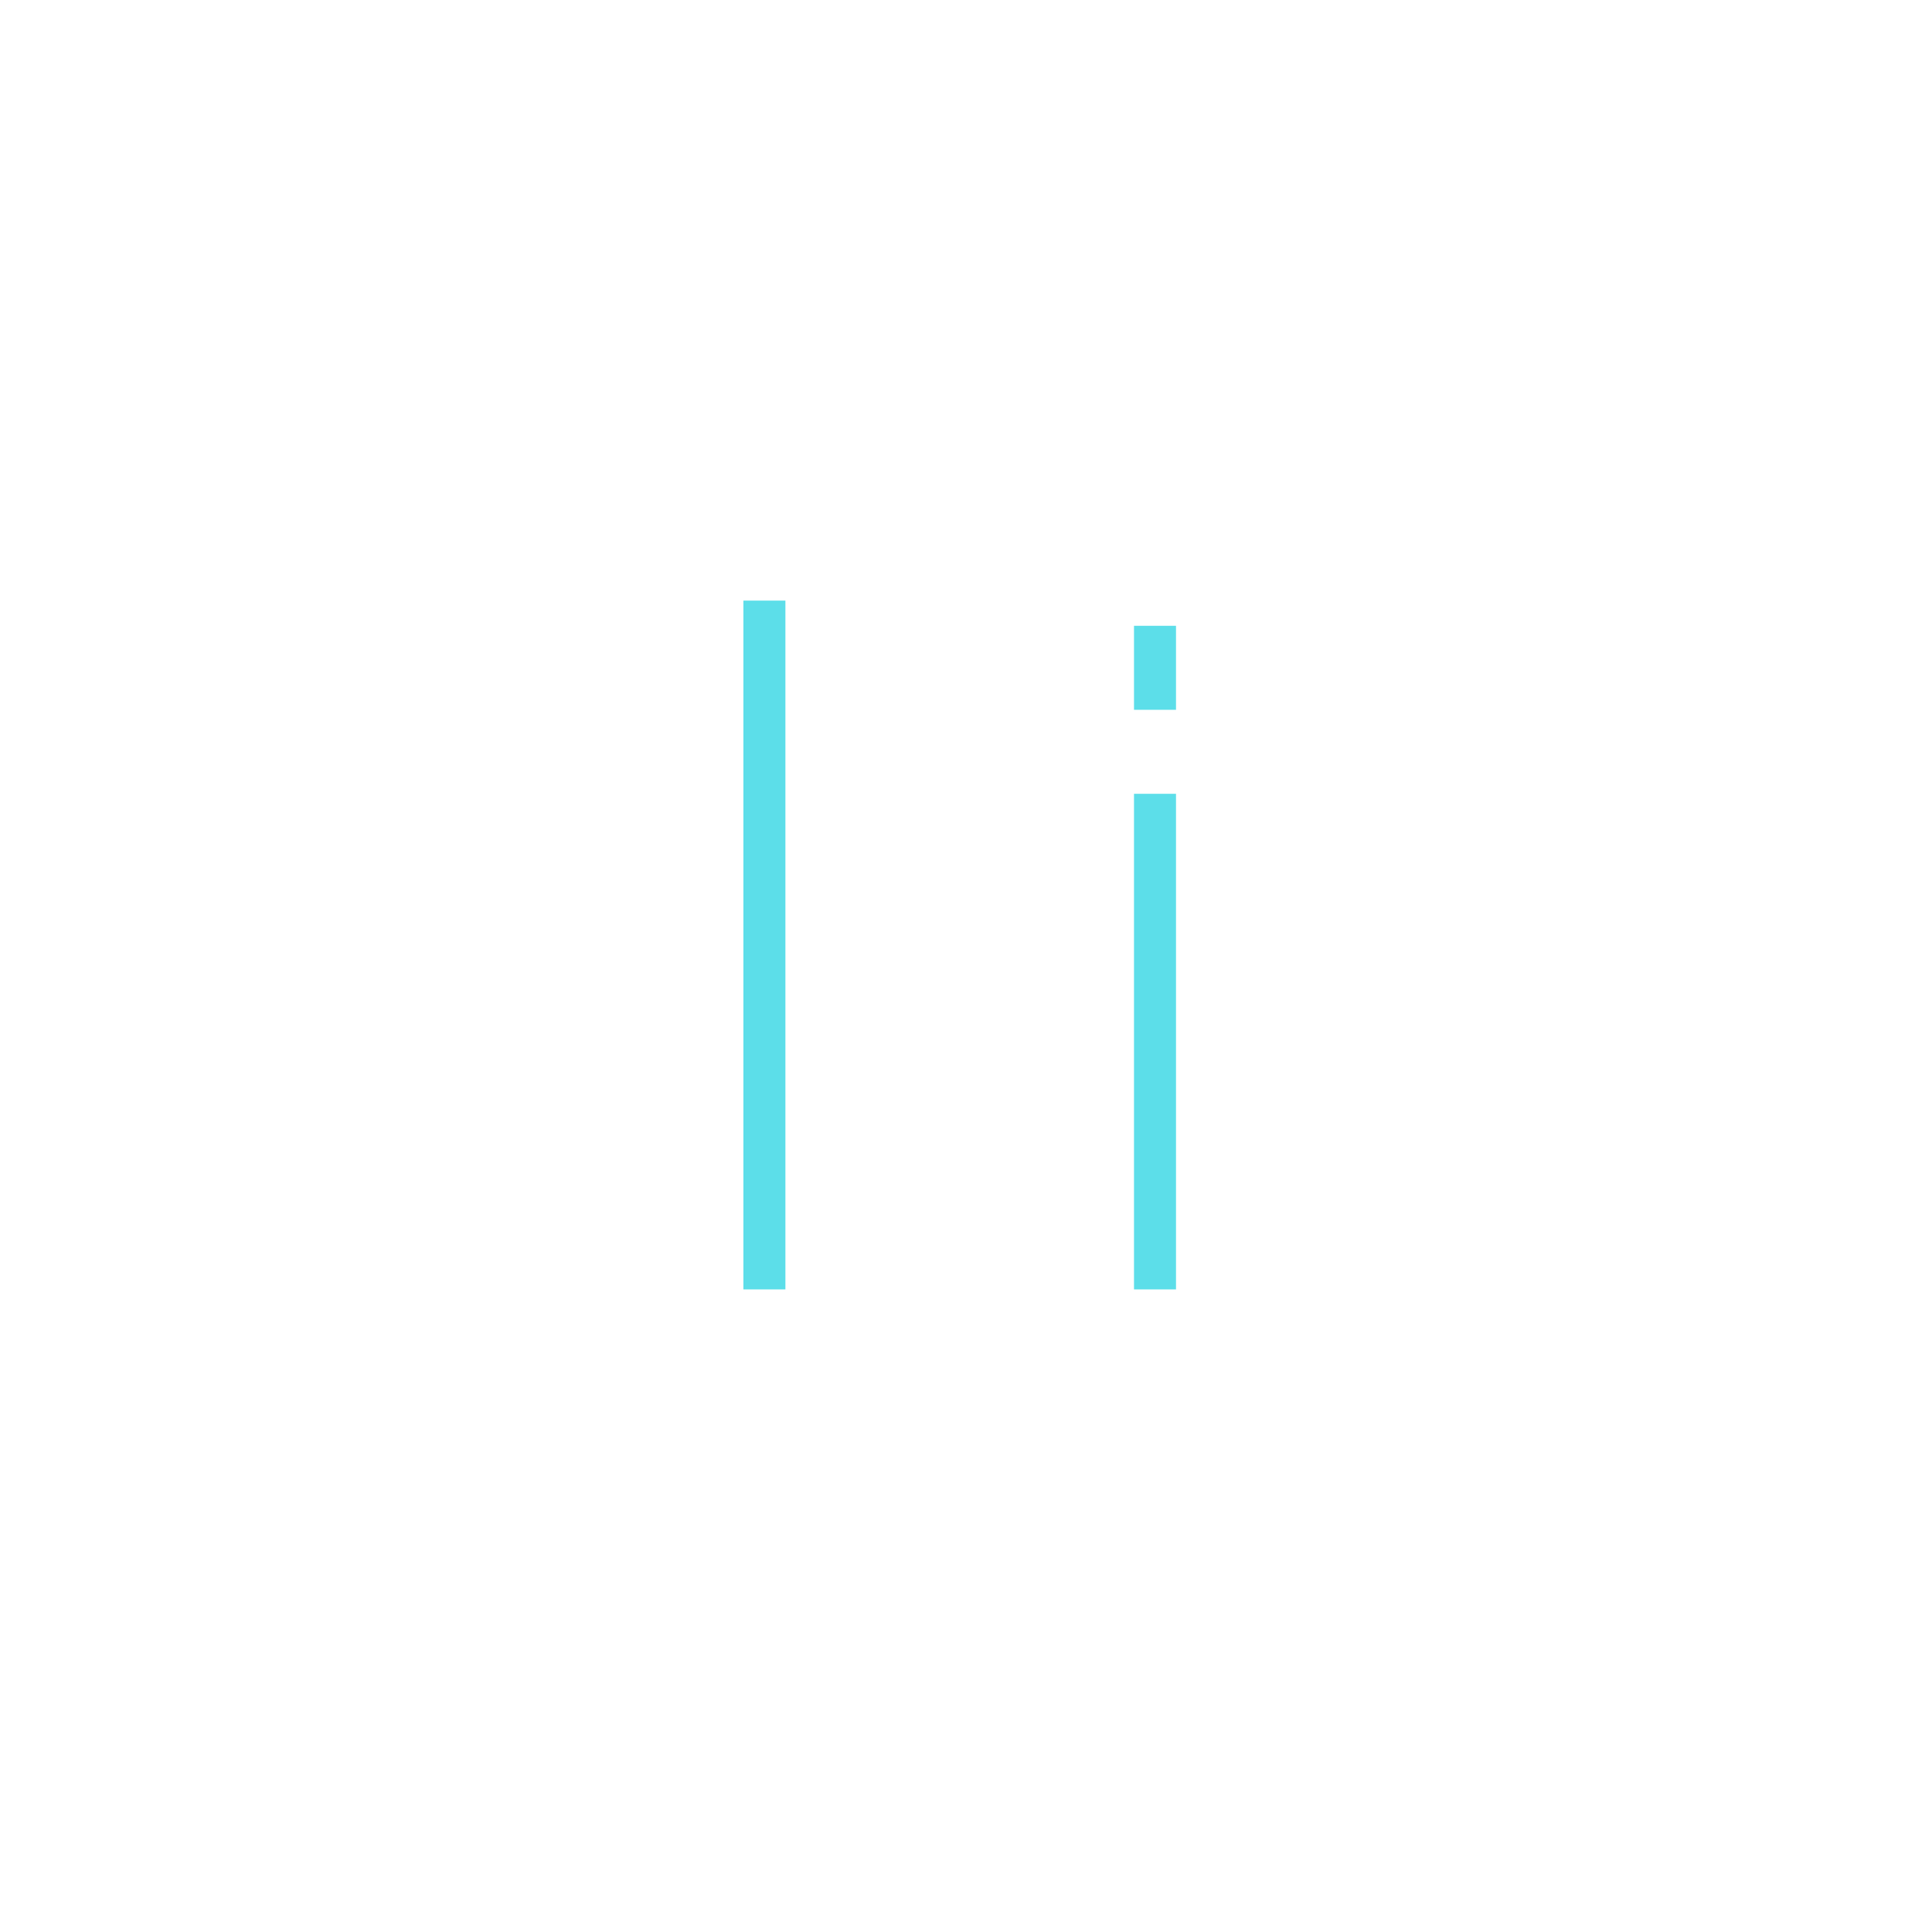
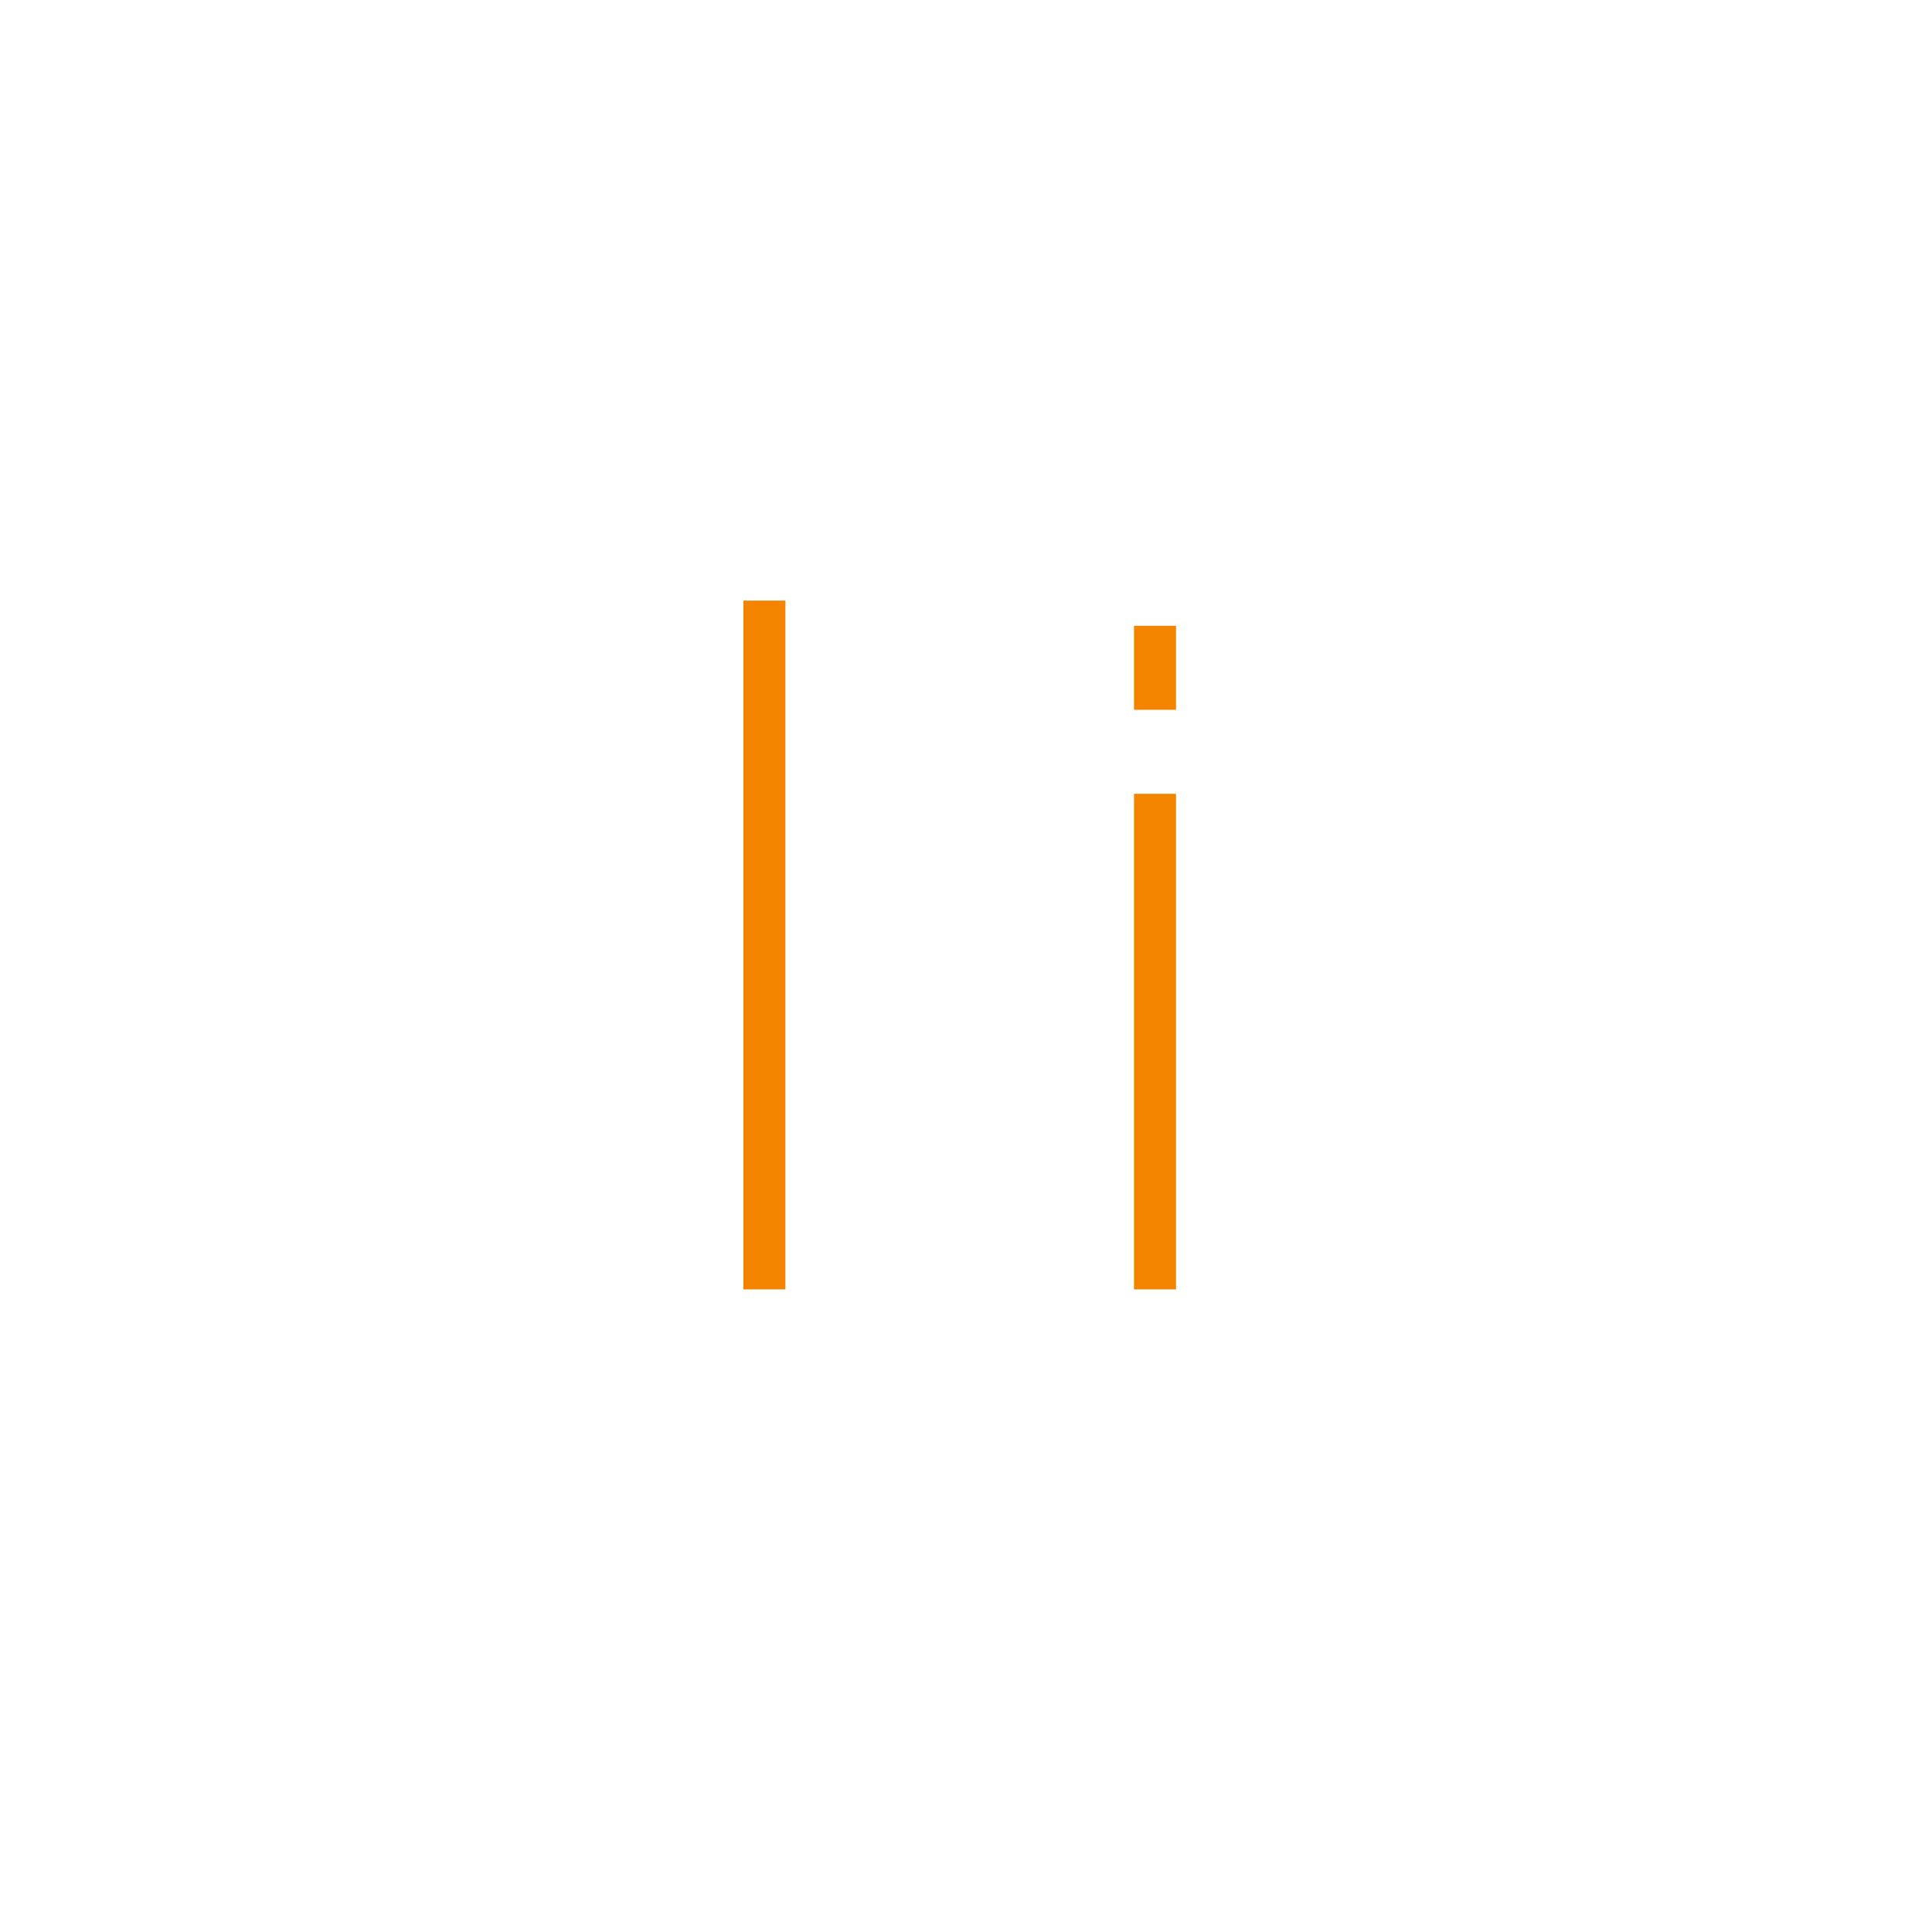
<svg xmlns="http://www.w3.org/2000/svg" version="1.1" x="0px" y="0px" viewBox="0 0 230 230" style="enable-background:new 0 0 230 230;" xml:space="preserve">
  <style type="text/css">
- 	.st0{fill:none;stroke:#5CDEE9;stroke-width:5;stroke-miterlimit:10;}
+ 	.st0{fill:none;stroke:#f28400;stroke-width:5;stroke-miterlimit:10;}
</style>
  <g id="CapI">
    <line id="CapI1" class="st0" x1="91" y1="71.5" x2="91" y2="153.5" />
  </g>
  <g id="LowI">
    <line id="LowI1_1_" class="st0" x1="137.5" y1="94.5" x2="137.5" y2="153.5" />
    <line id="LowI2_1_" class="st0" x1="137.5" y1="74.5" x2="137.5" y2="84.5" />
  </g>
</svg>
